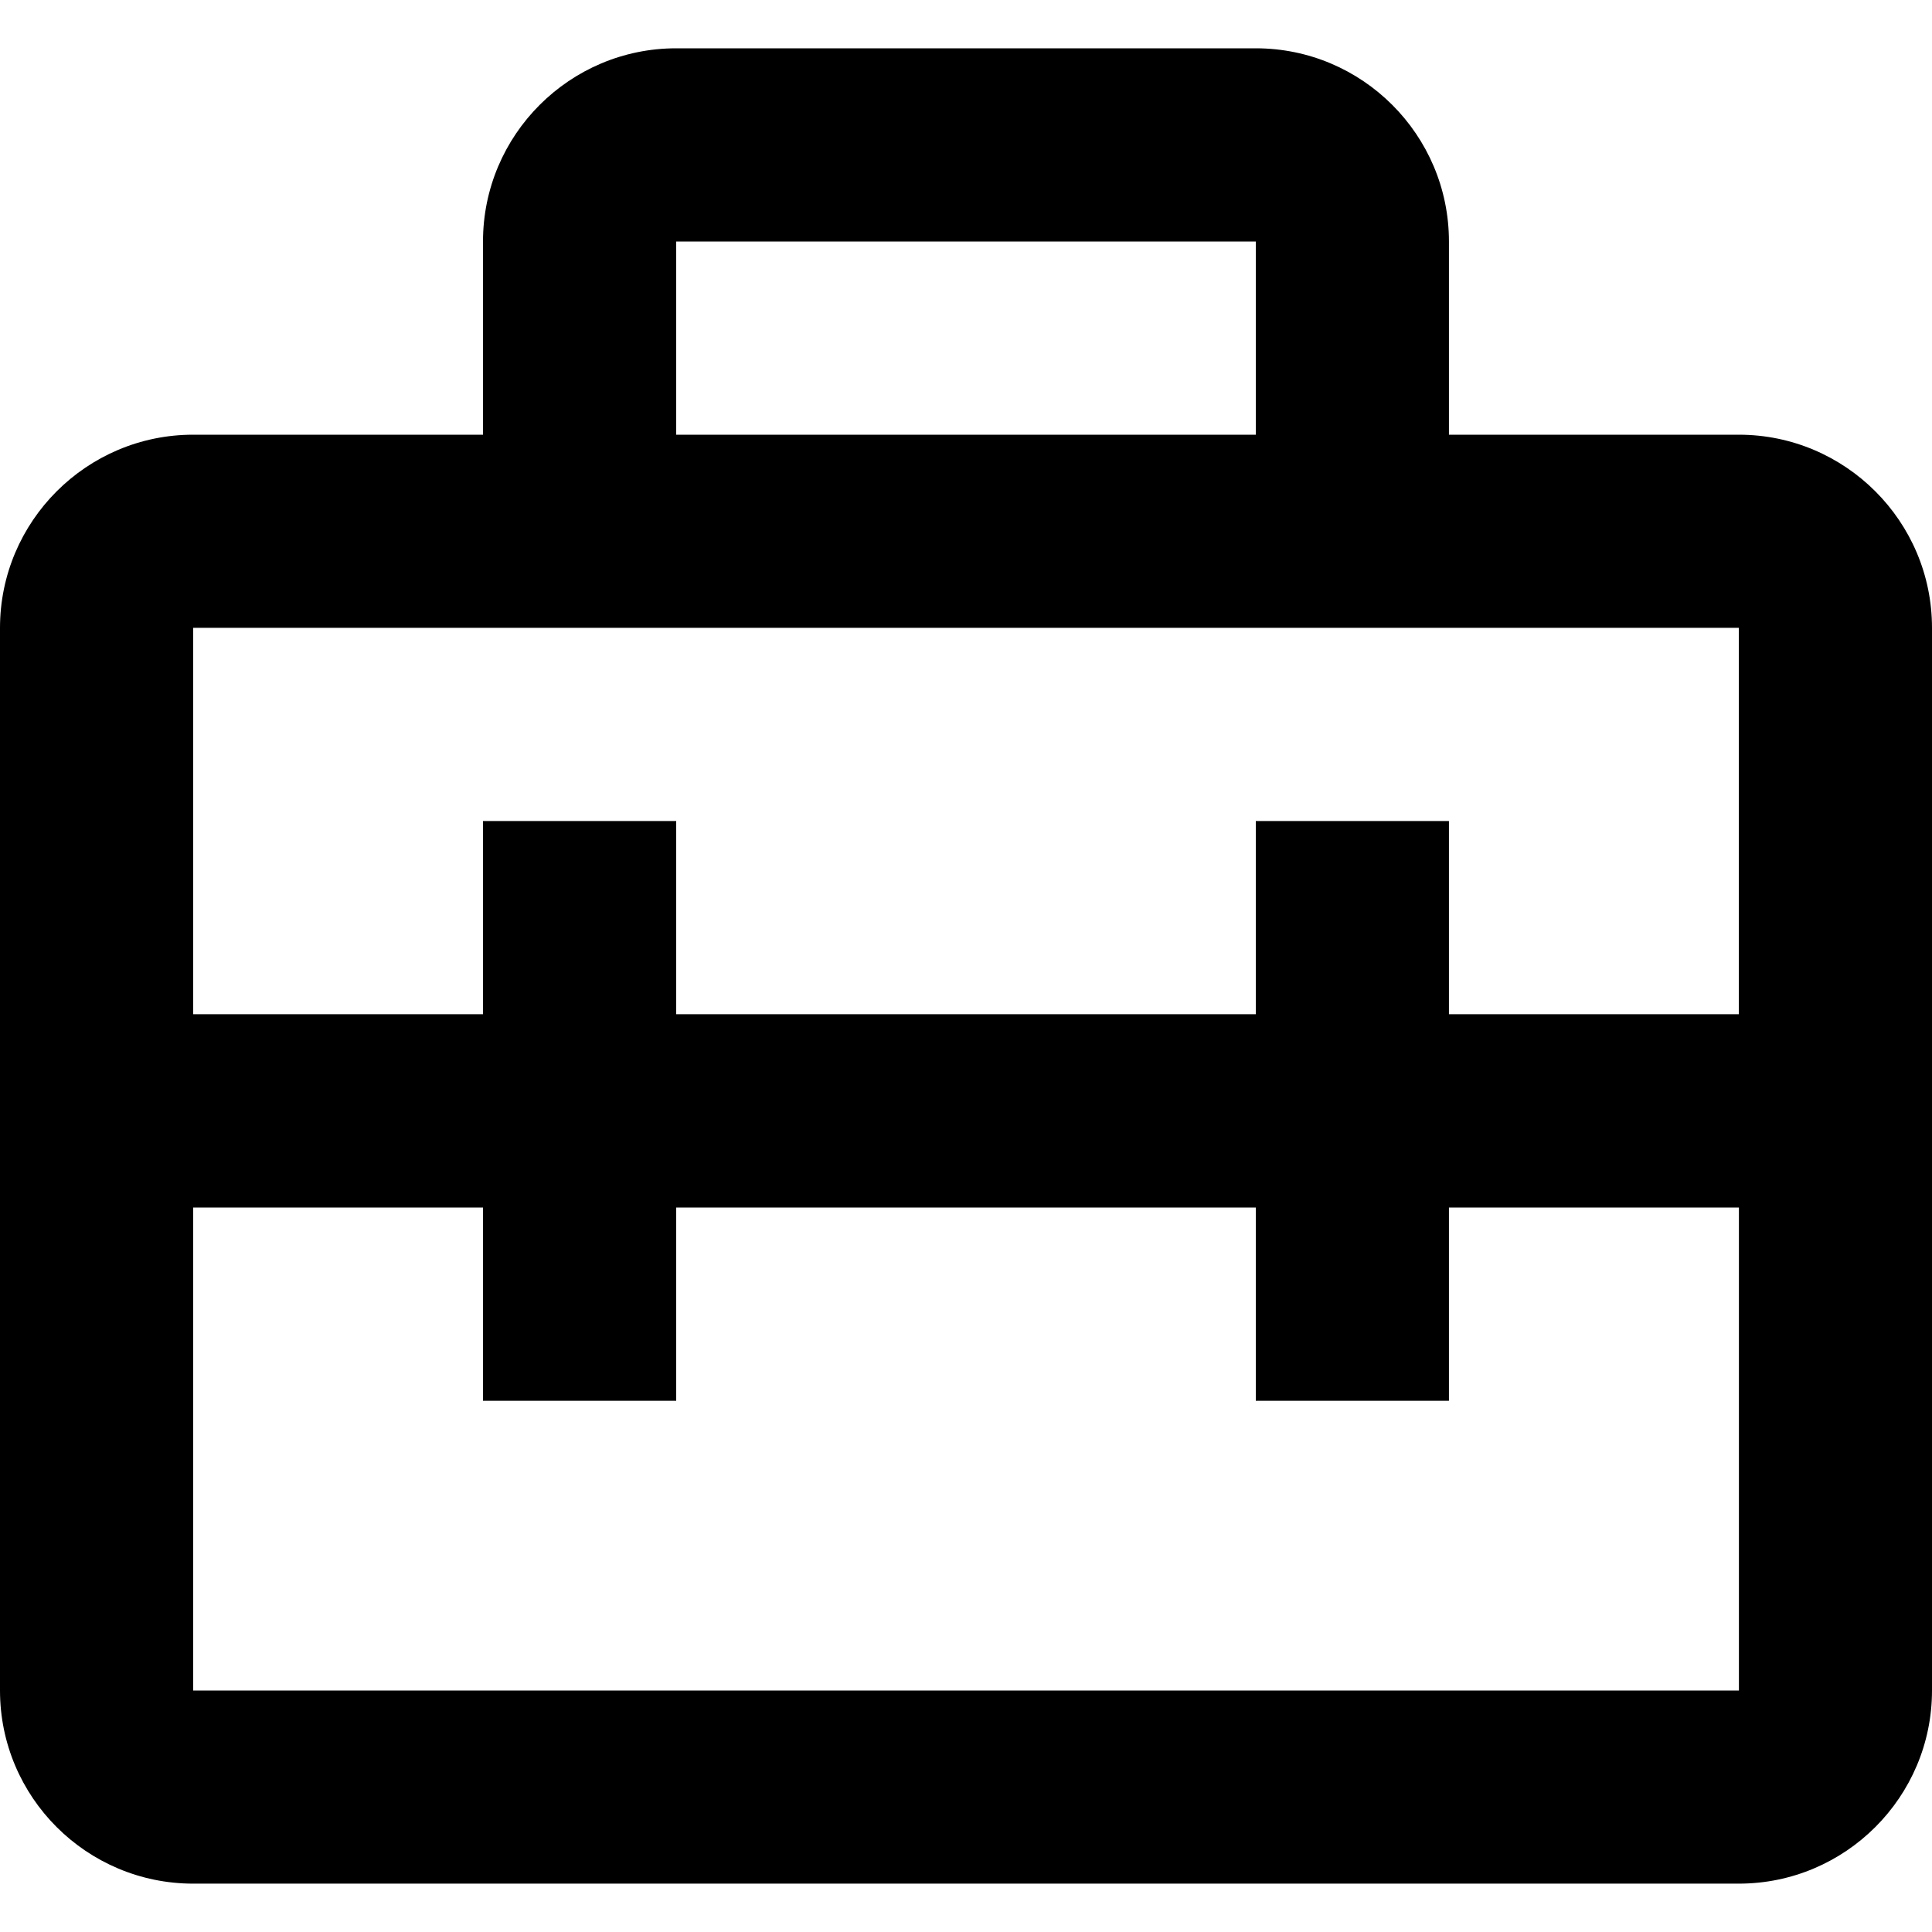
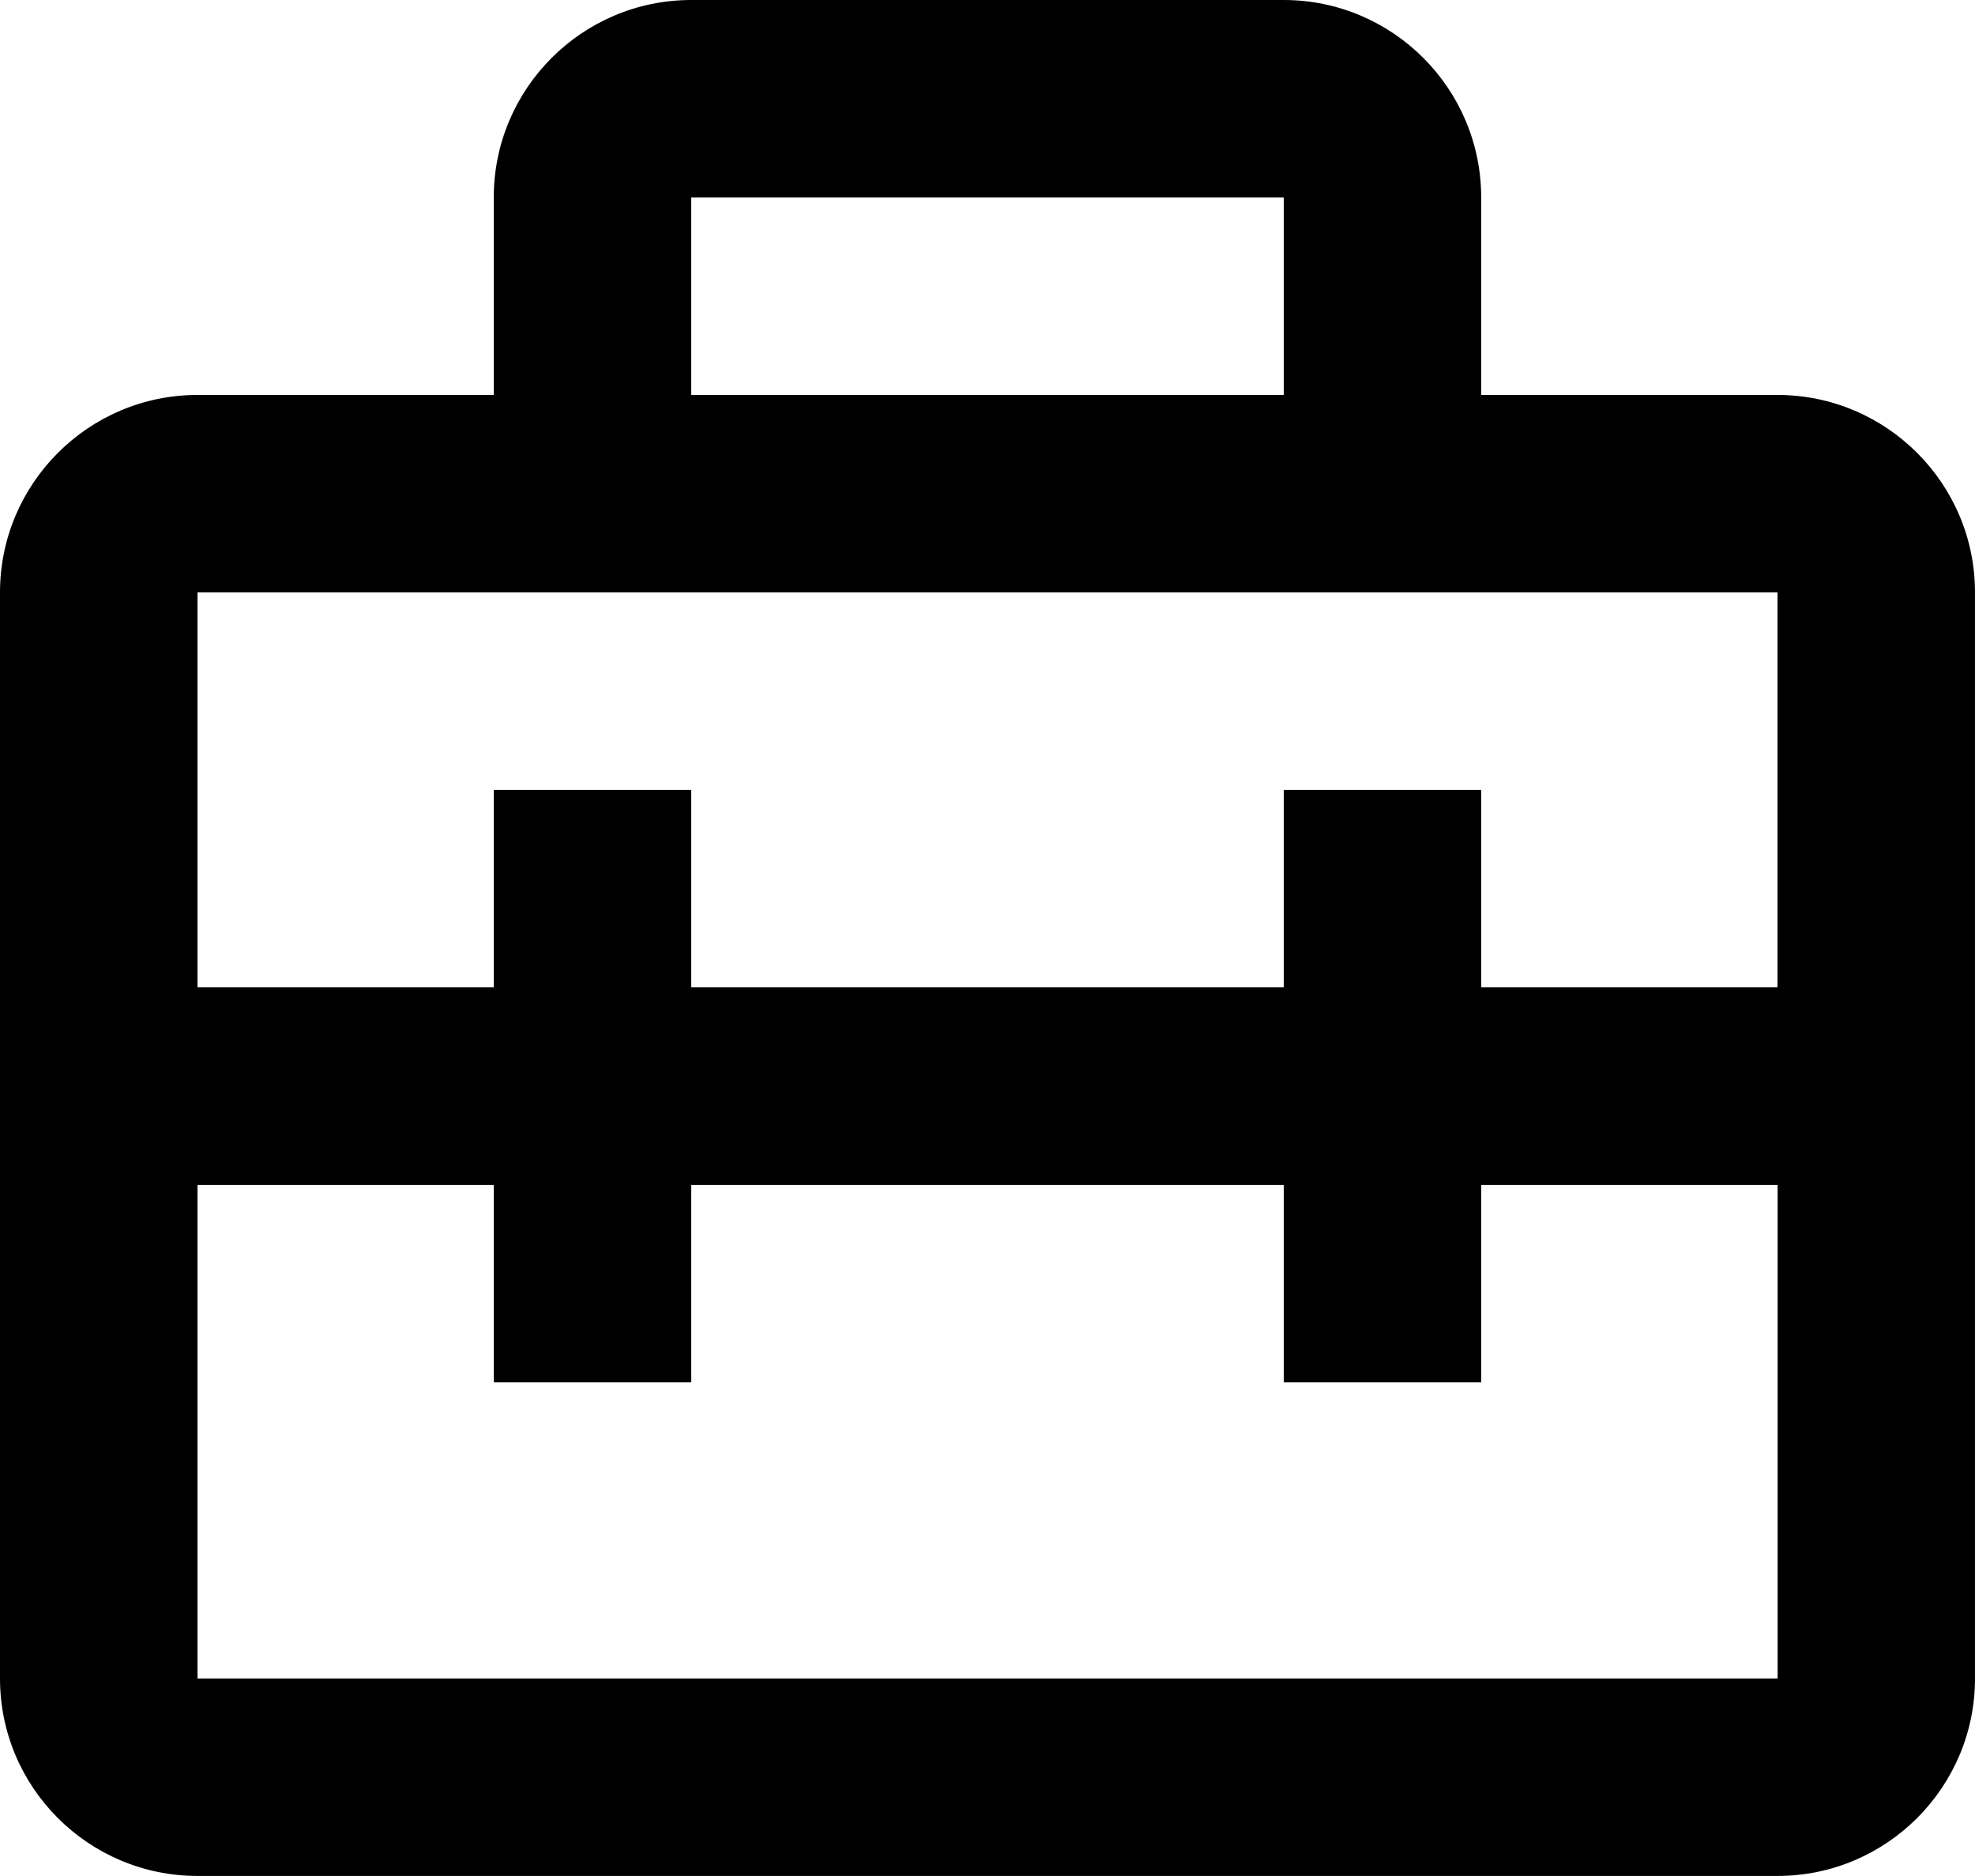
- <svg xmlns="http://www.w3.org/2000/svg" viewBox="0 0 32 32" fill="currentColor">
+ <svg xmlns="http://www.w3.org/2000/svg" viewBox="0 0.8 32 30.399" fill="currentColor">
  <path d="M28.8,7.2h-4.801V4c0-1.765-1.435-3.2-3.199-3.2h-9.6C9.435,0.8,8,2.235,8,4v3.2H3.2c-1.765,0-3.2,1.436-3.2,3.2V28 c0,1.766,1.435,3.199,3.2,3.199h25.6c1.765,0,3.2-1.434,3.2-3.199V10.399C32,8.635,30.564,7.2,28.8,7.2z M20.8,4v3.2h-9.6V4H20.8z M3.2,10.399h25.6v6.4h-4.801v-3.2H20.8v3.2h-9.6v-3.2H8v3.2H3.2V10.399z M3.2,28v-8H8v3.201H11.2V20h9.6v3.201h3.199V20h4.803v8 H3.2z" />
</svg>
